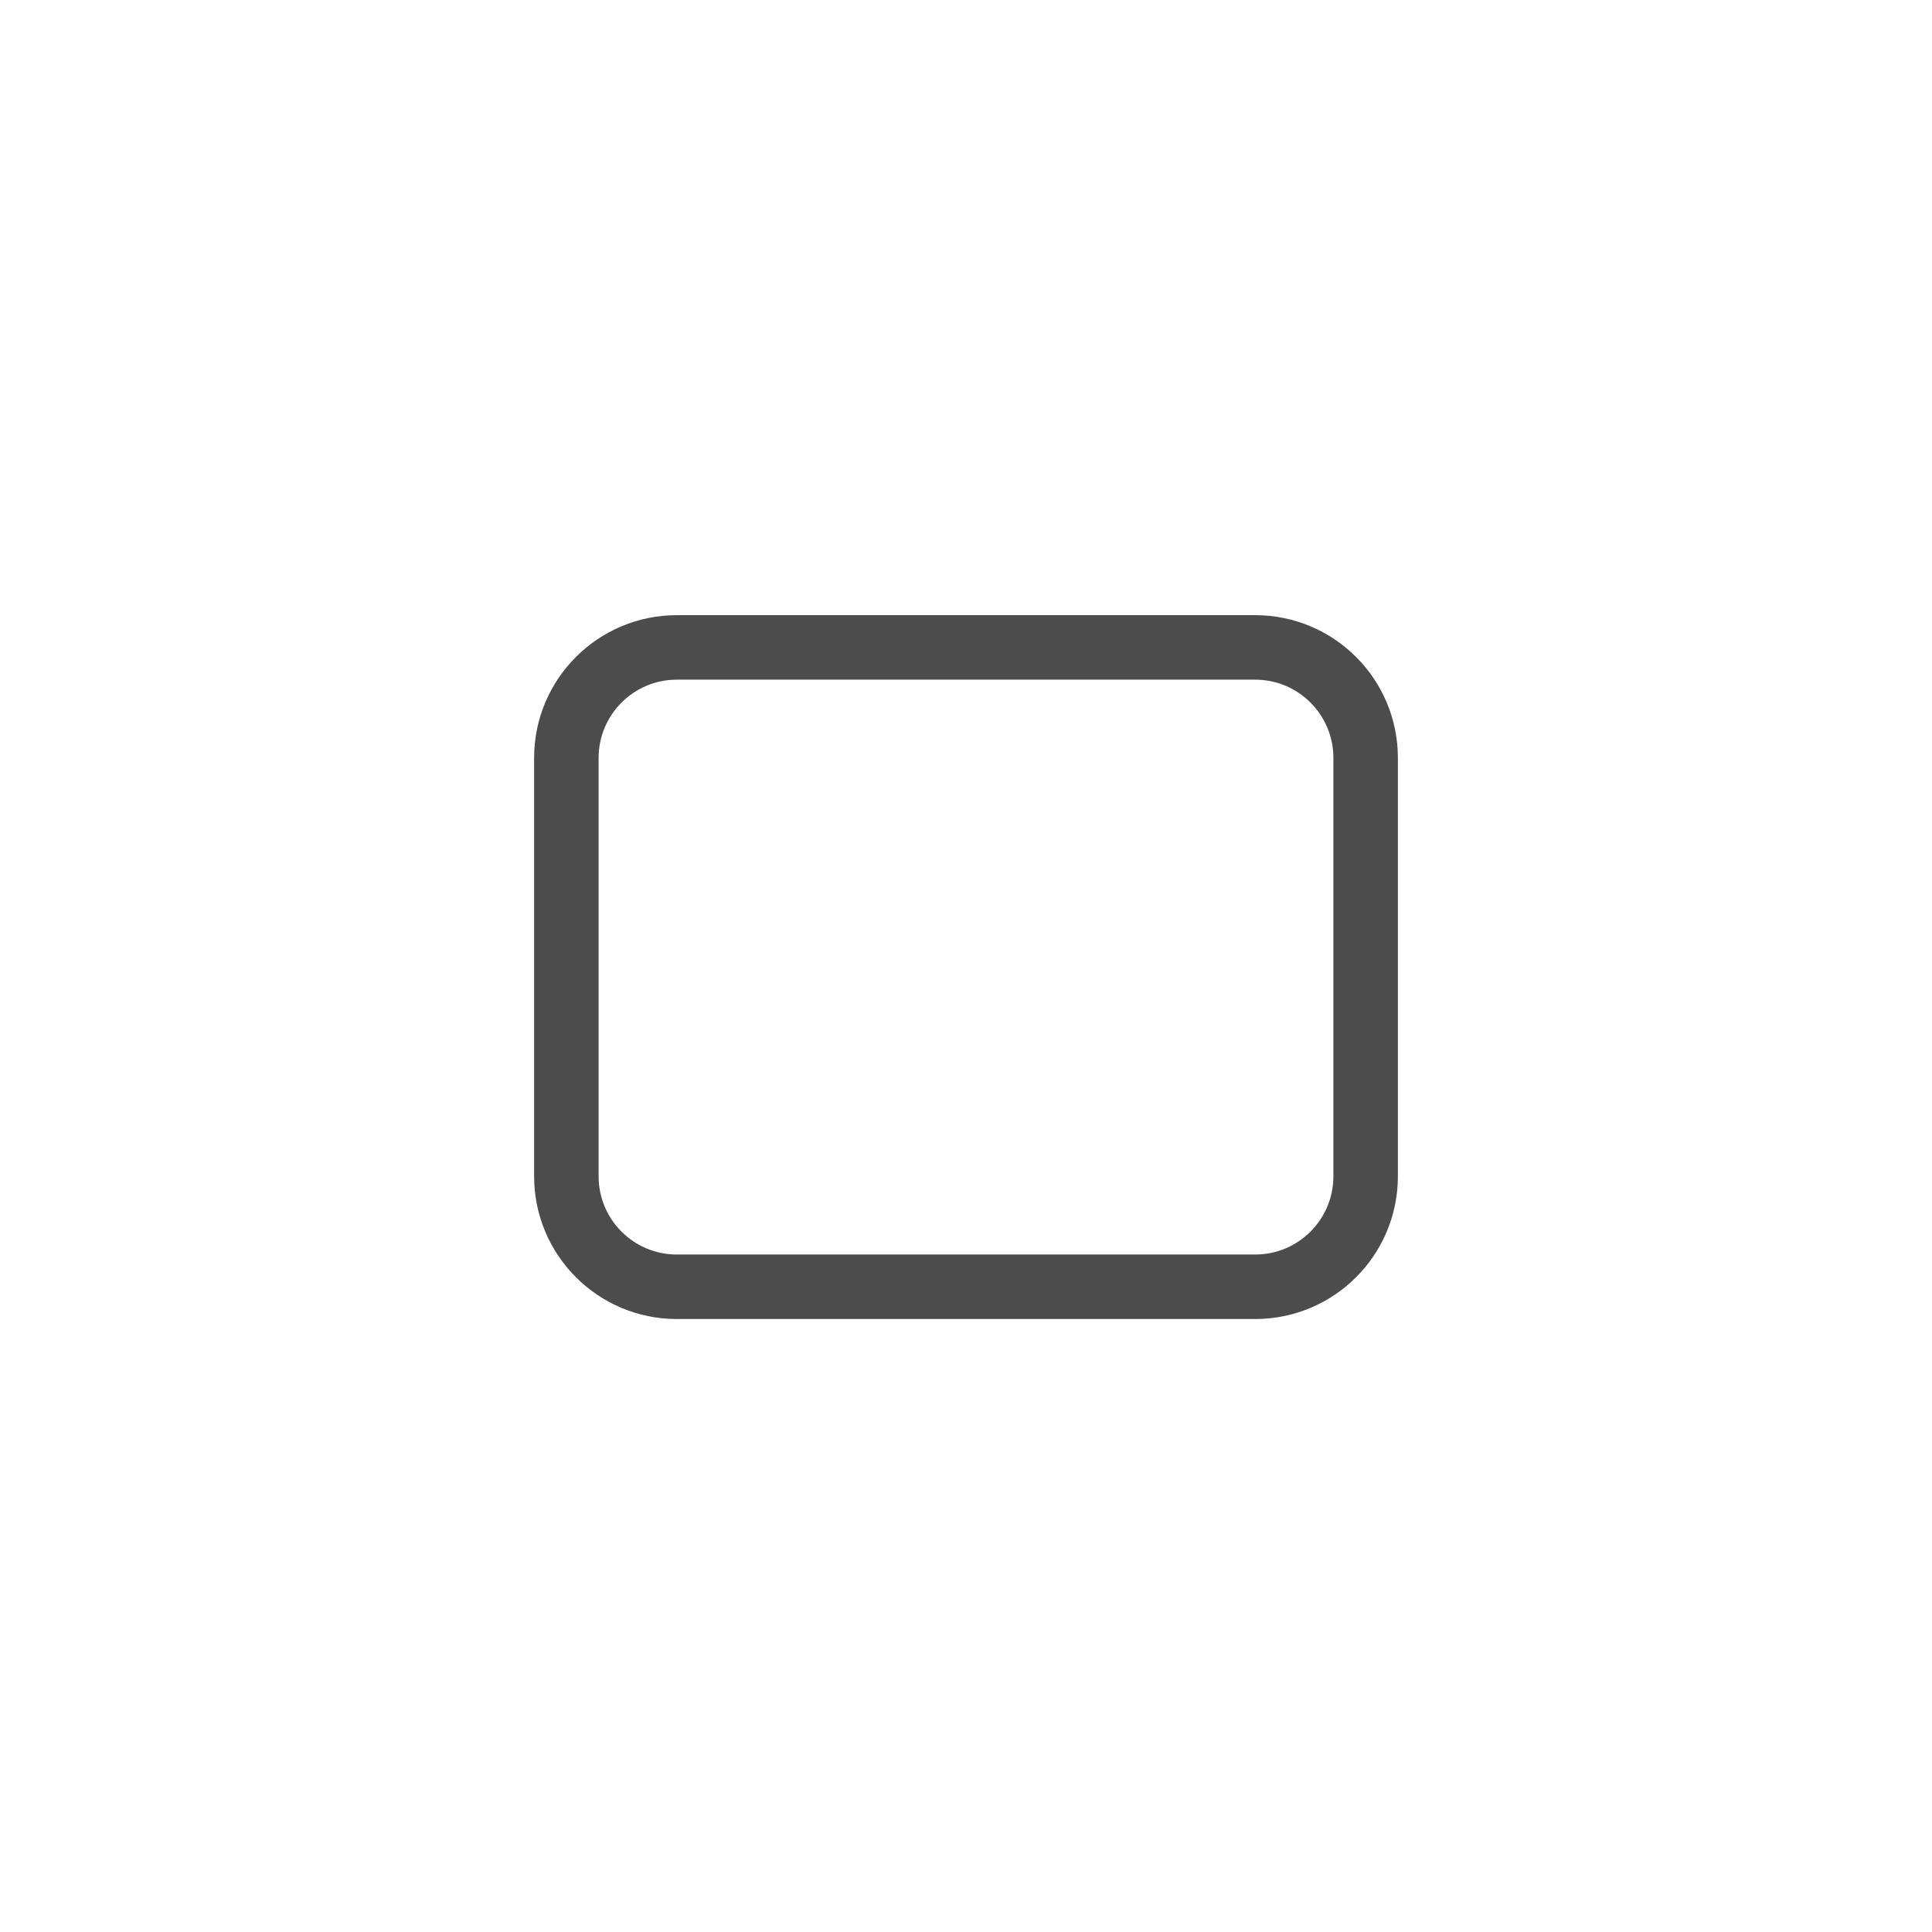
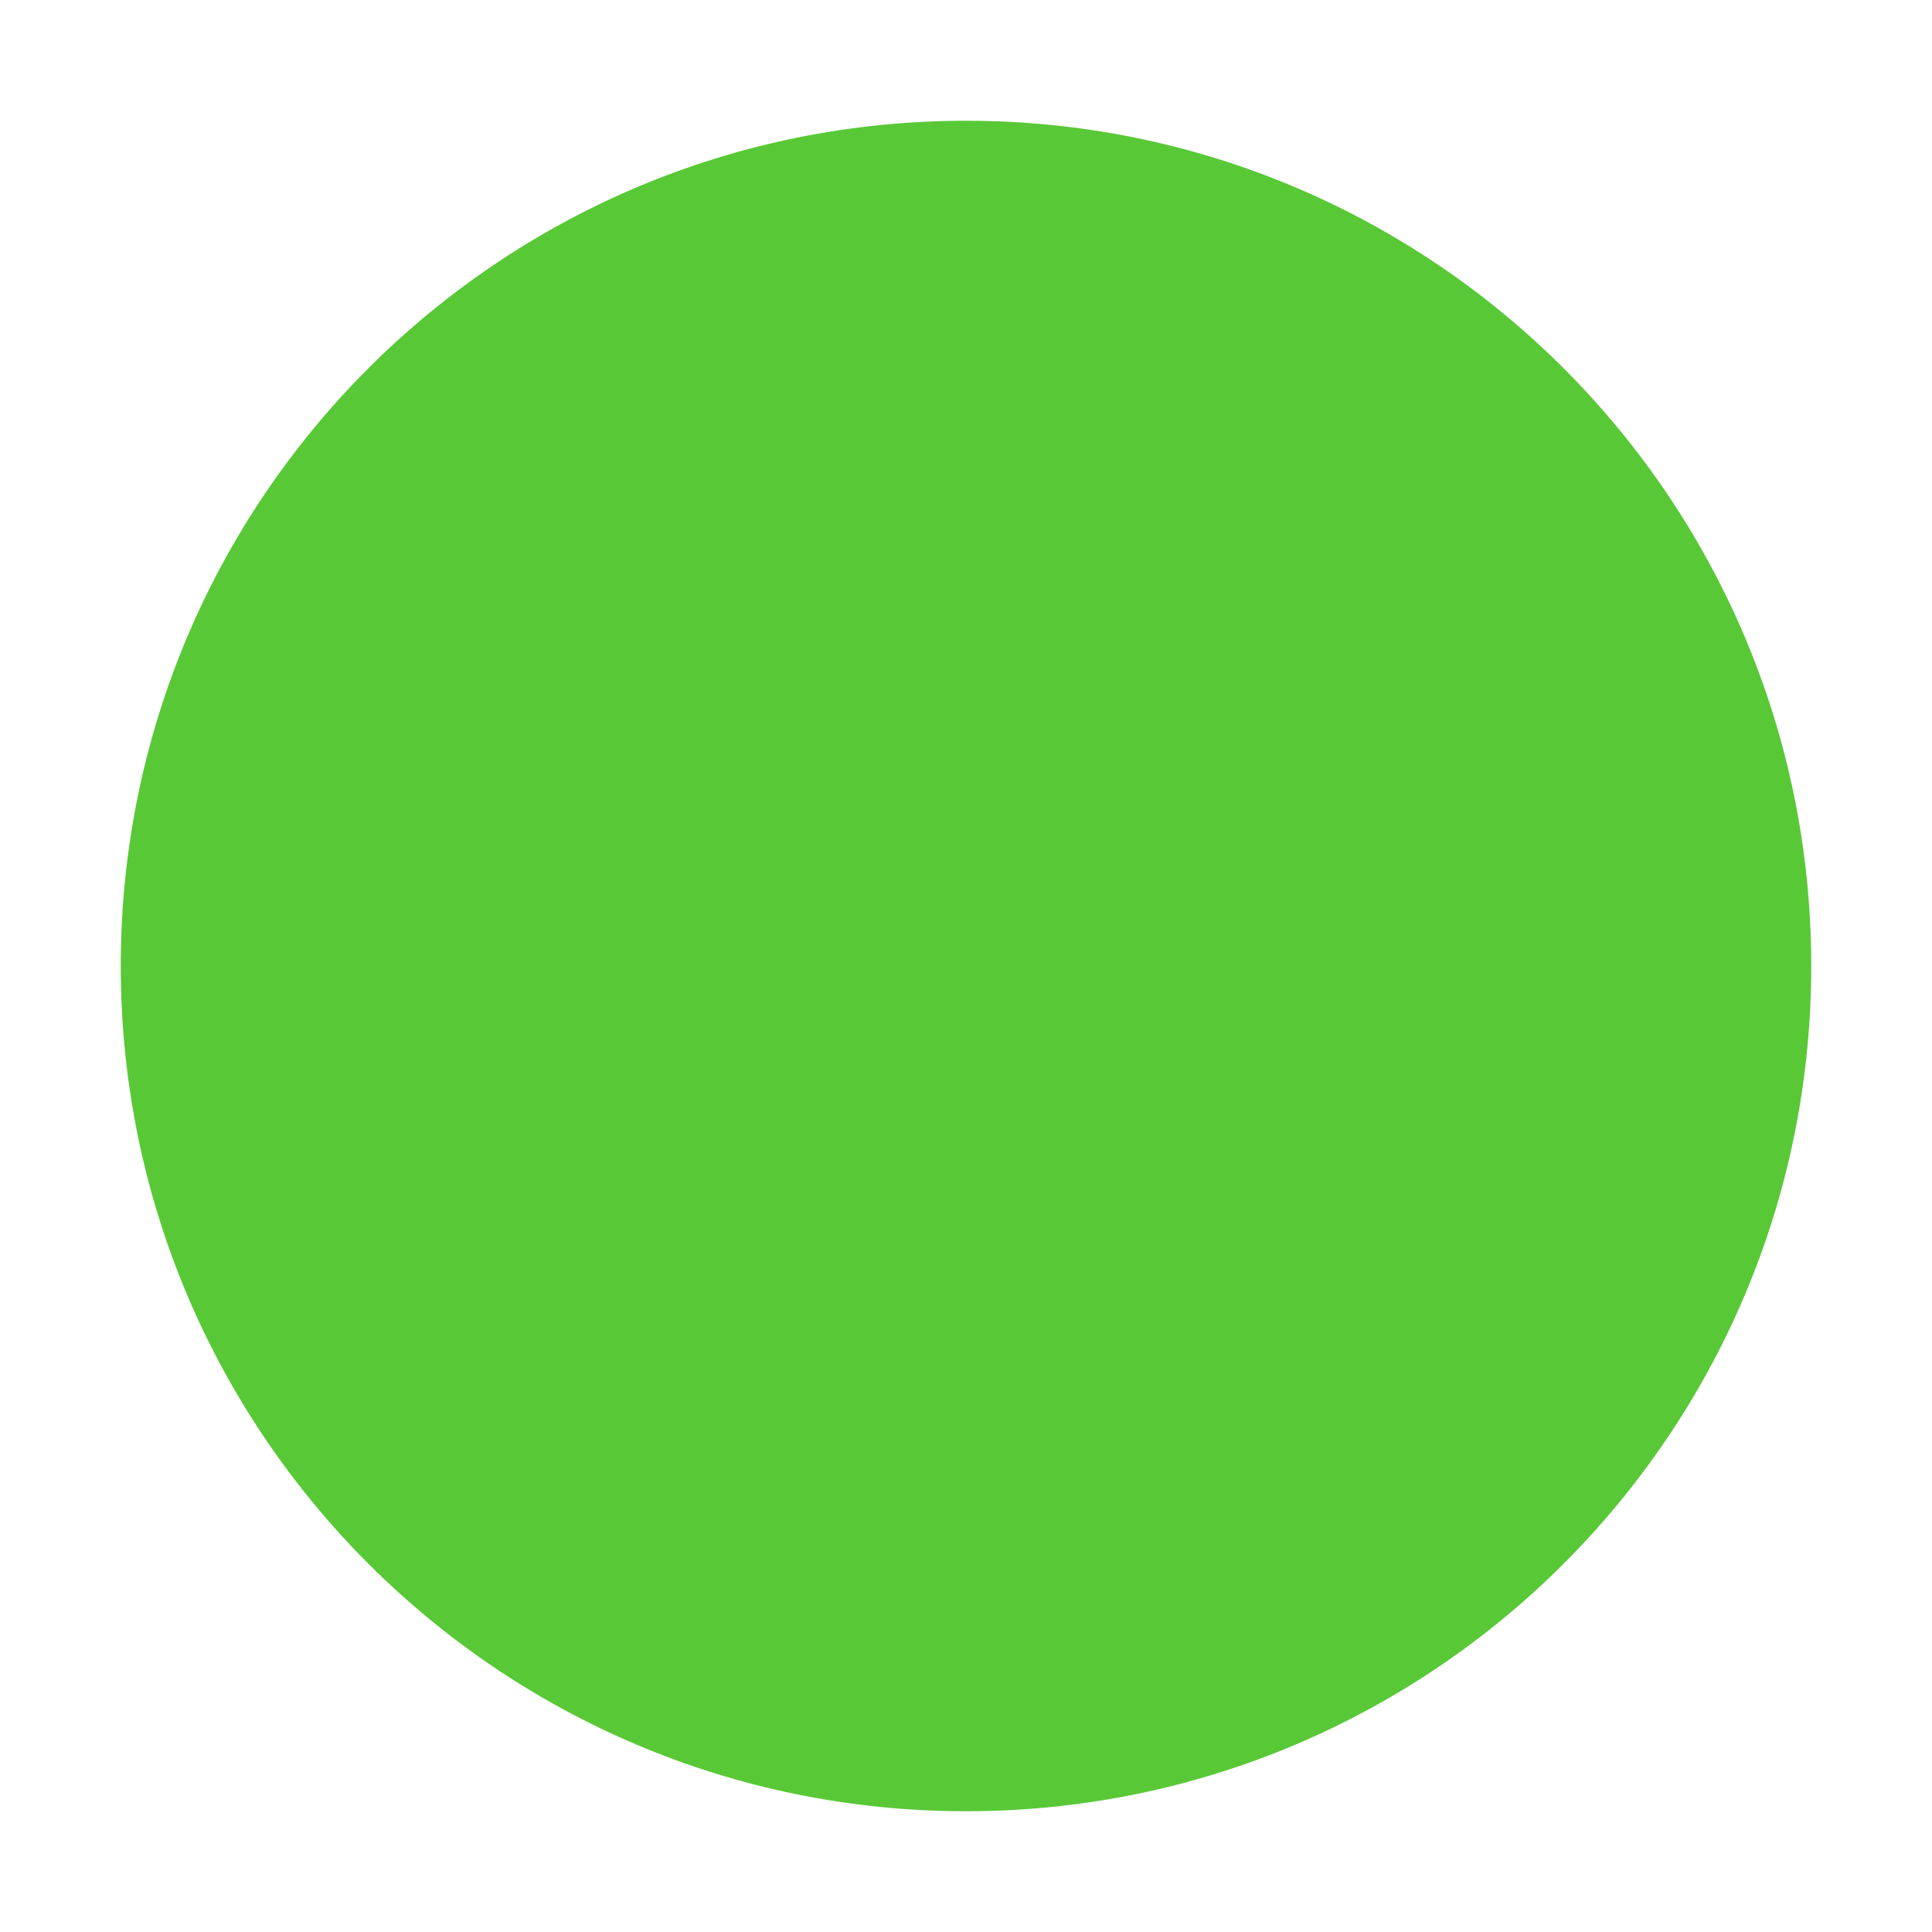
- <svg xmlns="http://www.w3.org/2000/svg" width="30" height="30" version="1.1" viewBox="0 0 7.938 7.938">
-   <g transform="translate(0 -289.06)">
-     <rect x="-12.231" y="294.87" width="4.233" height="4.233" ry="4.4796e-6" opacity="0" stroke-width=".126" style="paint-order:markers stroke fill" />
-     <rect x="2.327" y="291.72" width="3.284" height="2.627" ry=".454" fill="none" opacity=".9" stroke="#383838" stroke-width=".265" />
-   </g>
+ <svg xmlns="http://www.w3.org/2000/svg" width="16" height="16" version="1.1">
+   <rect y="6.1035e-7" width="16" height="16" ry="1.6931e-5" opacity="0" stroke-width=".474" style="paint-order:markers stroke fill" />
+   <path d="m8 15c3.866 0 7-3.134 7-7s-3.134-7-7-7c-3.866 0-7 3.134-7 7s3.134 7 7 7" fill="#59c837" fill-rule="evenodd" />
</svg>
